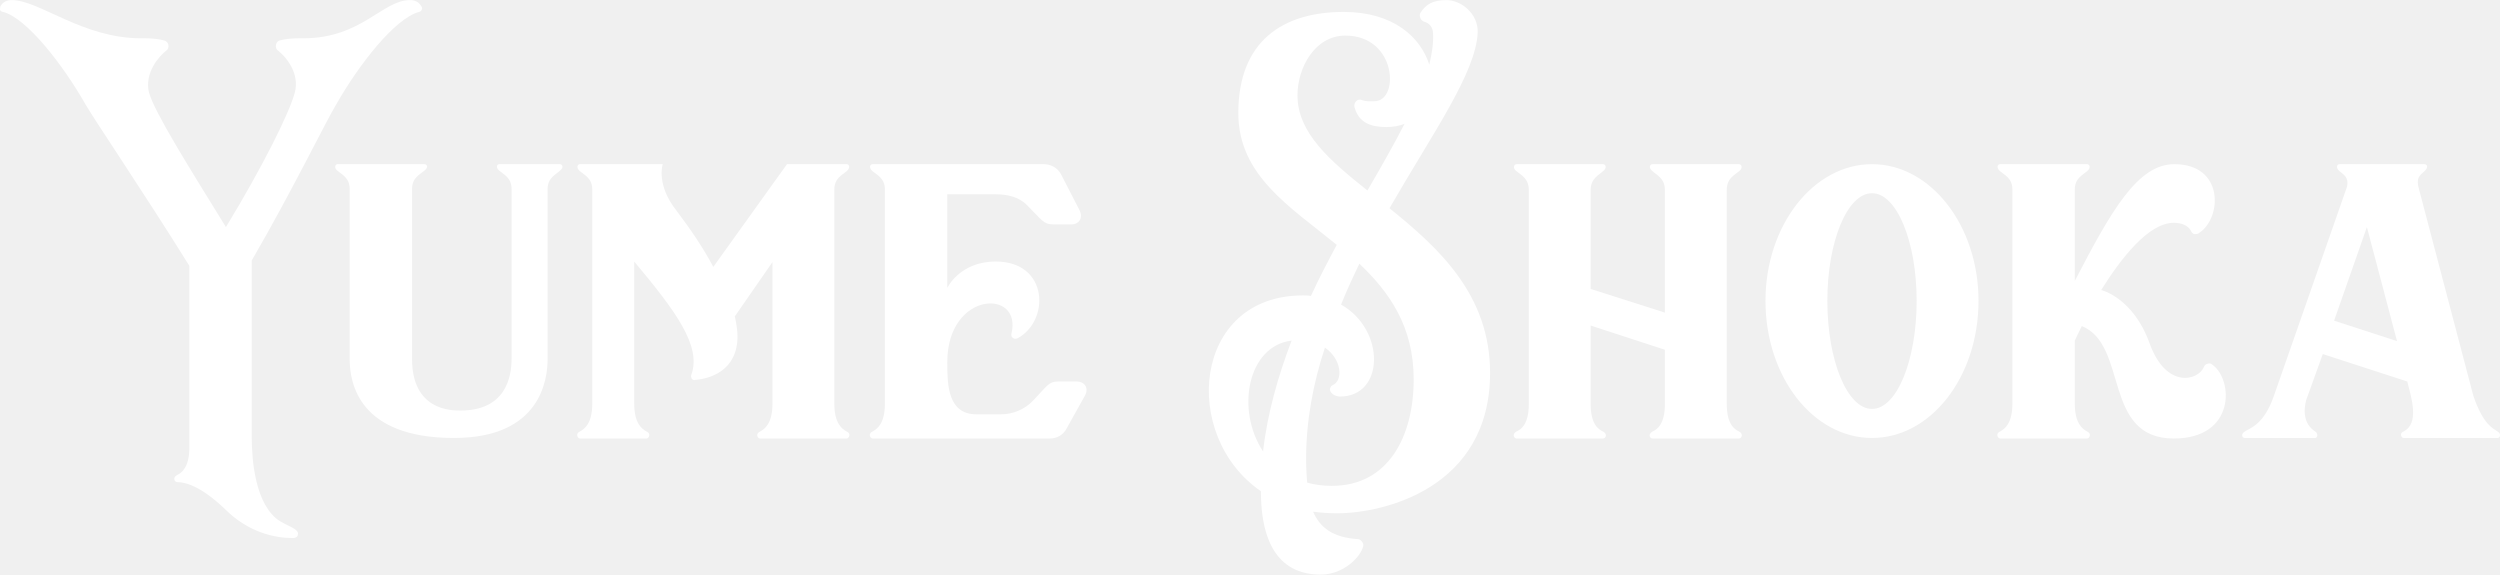
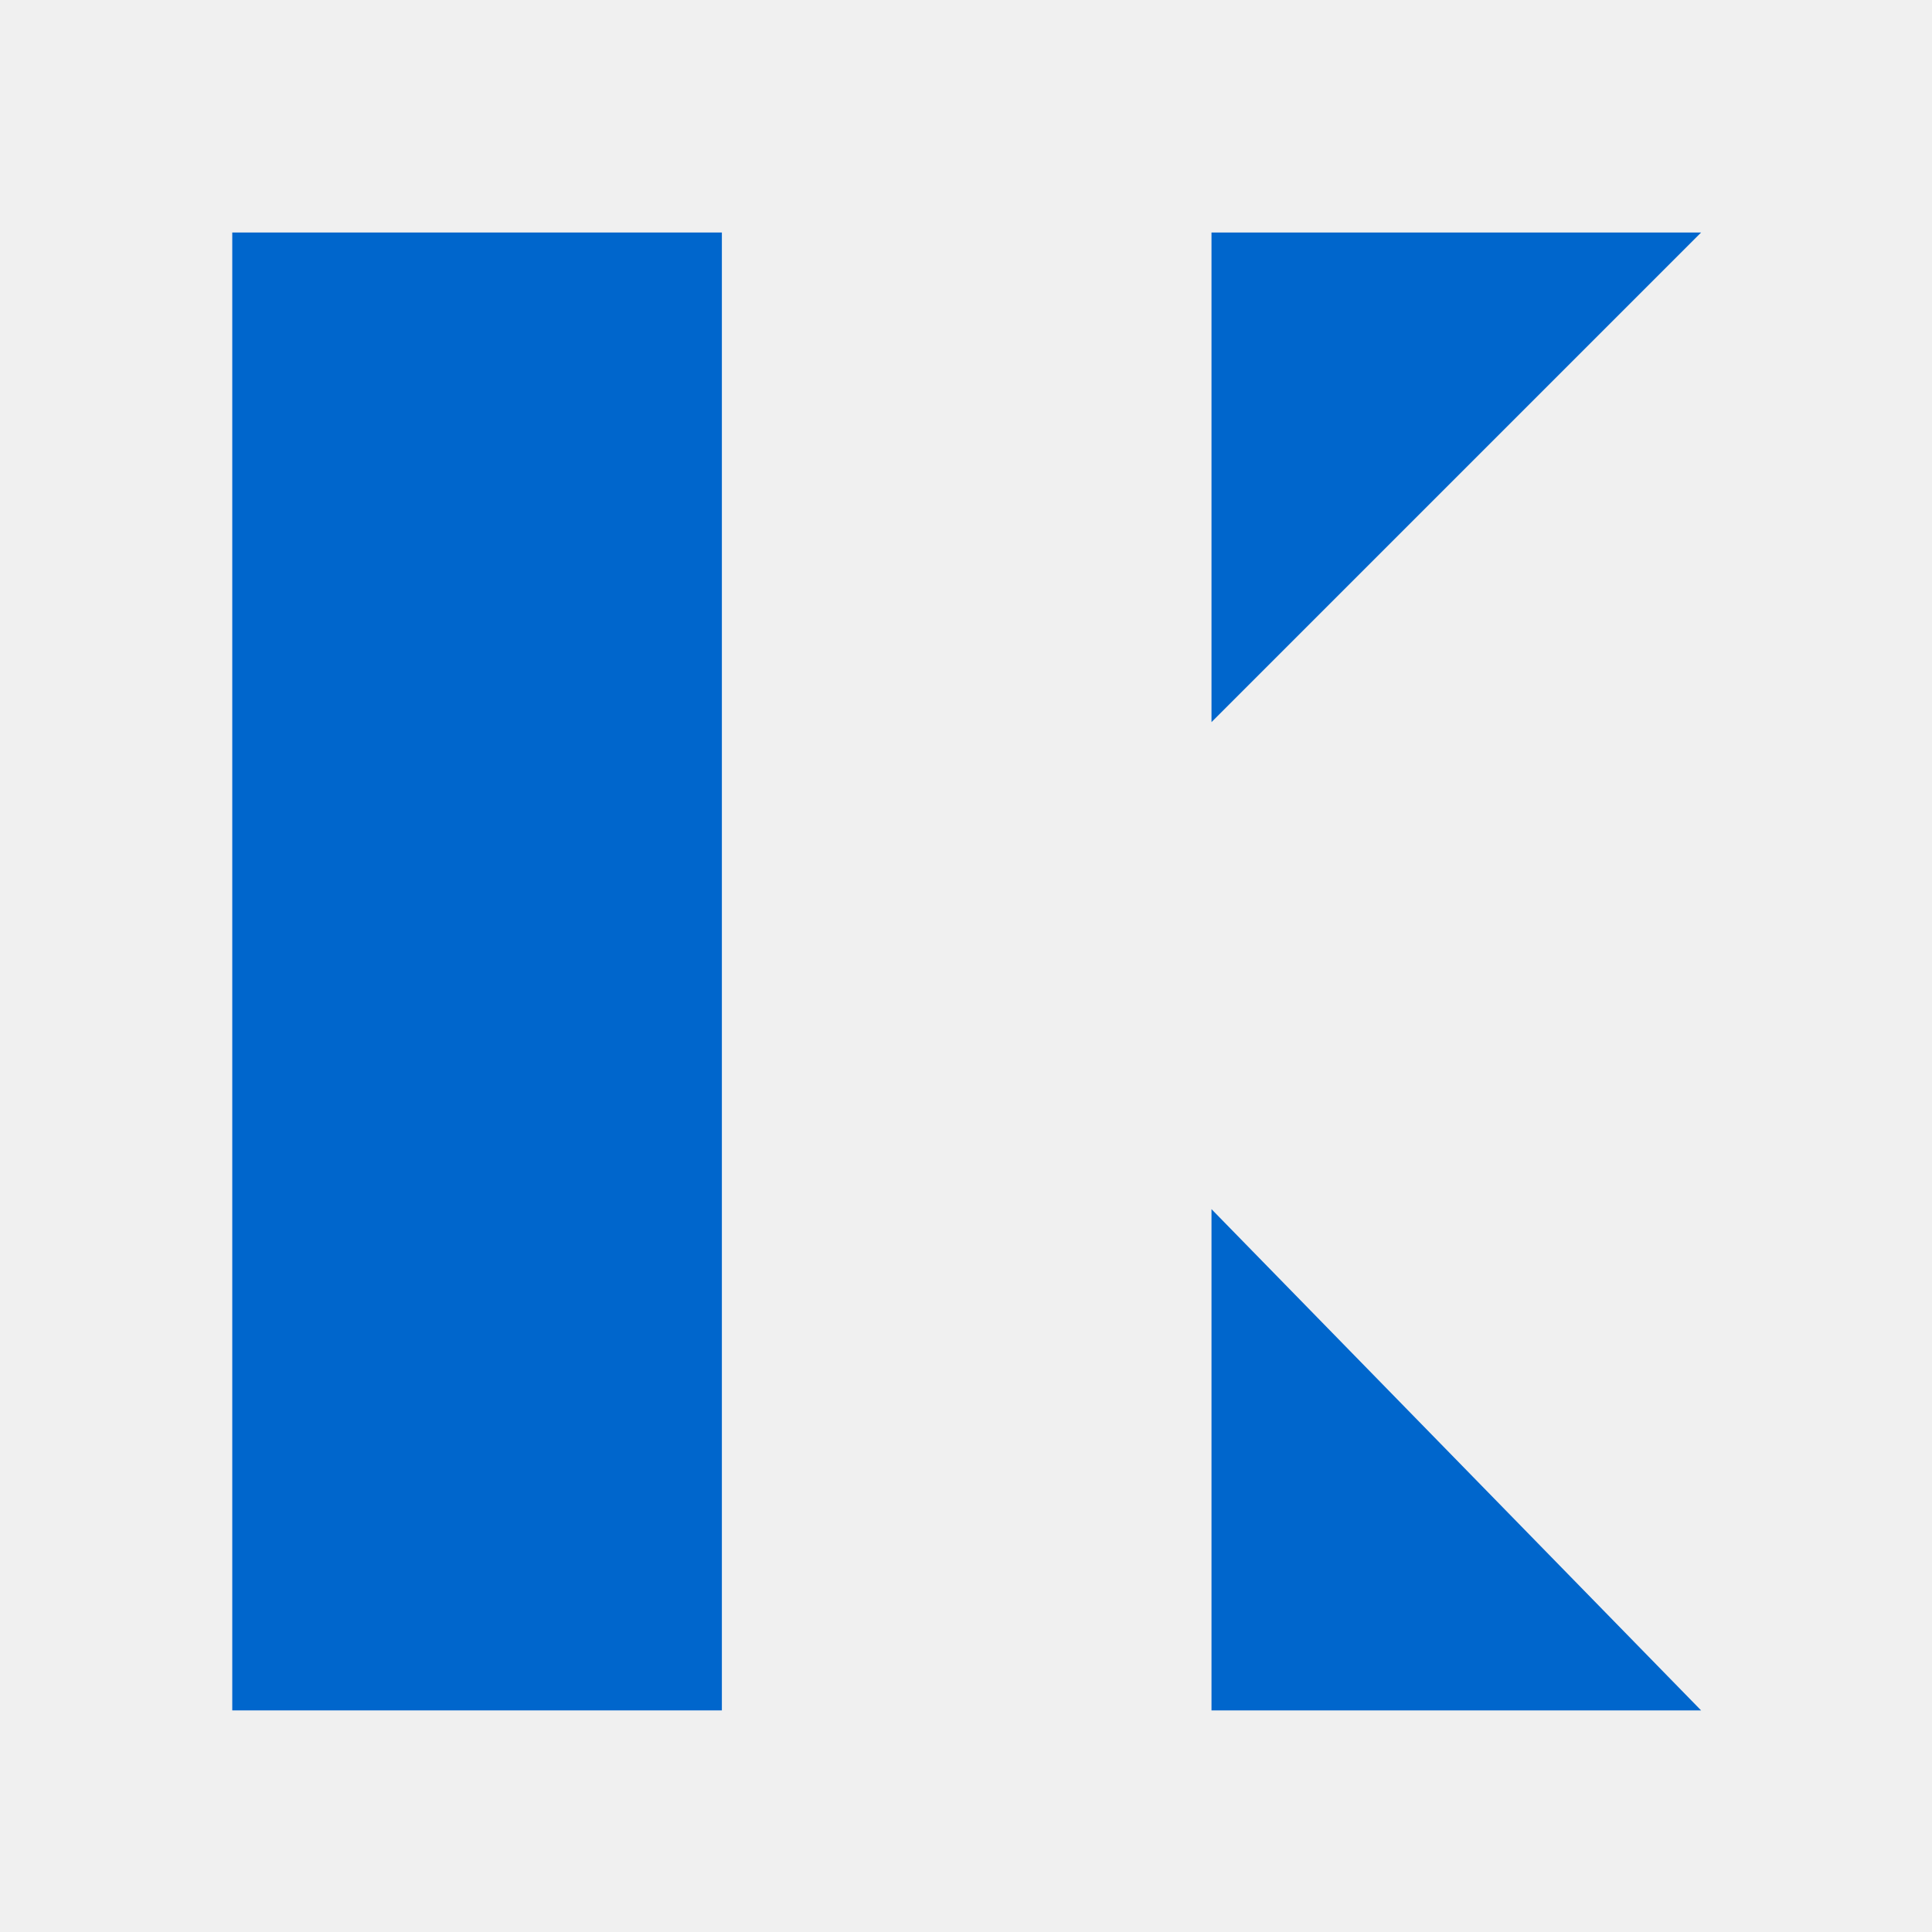
- <svg xmlns="http://www.w3.org/2000/svg" viewBox="-217 0 435 100" fill="#FFFFFF" version="1.1">
-   <g transform="translate(-217 69) scale(1.3)">
-     <g>
-       <path d="M56.376-52.272C56.016-52.848 55.512-53.064 54.864-53.064C51.192-53.064 48.384-47.952 40.608-47.952C40.608-47.952 38.736-48.024 37.440-47.664C37.152-47.592 37.008-47.376 36.936-47.088C36.864-46.728 37.008-46.440 37.224-46.296C38.160-45.576 40.176-43.344 39.456-40.680C38.736-37.944 35.136-30.744 30.240-22.680C25.272-30.744 20.736-37.944 19.944-40.680C19.296-43.344 21.312-45.576 22.248-46.296C22.464-46.440 22.608-46.728 22.536-47.088C22.464-47.376 22.248-47.592 21.960-47.664C20.664-48.024 18.864-47.952 18.864-47.952C11.016-47.952 5.256-53.064 1.584-53.064C0.936-53.064 0.432-52.848 0.072-52.272C0-52.056 0-51.912 0-51.768C0.072-51.624 0.216-51.480 0.432-51.480C3.600-50.616 8.424-44.424 11.448-39.096C12.888-36.648 19.296-27.216 25.344-17.496L25.344 6.840C25.344 9.432 24.336 10.224 23.688 10.512C23.040 10.872 23.400 11.448 23.688 11.448C24.768 11.448 26.856 11.952 30.096 15.048C33.264 18.216 36.792 18.936 39.168 18.936C39.744 18.936 39.888 18.648 39.888 18.360C39.888 17.712 38.592 17.352 37.512 16.704C34.128 14.616 33.696 8.352 33.696 5.544L33.696-18.216C39.096-27.504 43.632-36.864 45.000-39.096C48.024-44.424 52.848-50.616 56.088-51.480C56.232-51.480 56.376-51.624 56.448-51.768C56.520-51.912 56.520-52.056 56.376-52.272Z" />
-       <path d="M74.952-31.104L73.296-31.104L68.472-31.104L66.816-31.104C66.528-31.104 66.312-30.672 66.816-30.240C67.392-29.736 68.472-29.304 68.472-27.792L68.472-5.040C68.472-2.592 67.680 1.872 61.632 1.872C60.408 1.872 55.152 1.872 55.152-5.040L55.152-27.792C55.152-29.304 56.232-29.736 56.808-30.240C57.384-30.672 57.168-31.104 56.808-31.104L55.152-31.104L46.800-31.104L45.144-31.104C44.928-31.104 44.640-30.672 45.144-30.240C45.720-29.736 46.800-29.304 46.800-27.792L46.800-5.040C46.800-1.800 48.024 5.544 60.768 5.544C72.432 5.544 73.296-2.376 73.296-5.040L73.296-27.792C73.296-29.304 74.448-29.736 74.952-30.240C75.528-30.672 75.240-31.104 74.952-31.104Z" />
-       <path d="M113.328 4.680C112.680 4.320 111.672 3.600 111.672 0.936L111.672-27.720C111.672-29.232 112.752-29.664 113.328-30.168C113.904-30.672 113.616-31.104 113.328-31.104L111.672-31.104L109.728-31.104L108.432-31.104L105.336-31.104L95.472-17.352C94.104-19.944 92.376-22.464 90.576-24.840C87.768-28.368 88.704-31.104 88.704-31.104L84.888-31.104L83.304-31.104L79.272-31.104L77.616-31.104C77.328-31.104 77.040-30.672 77.616-30.168C78.192-29.664 79.272-29.232 79.272-27.720L79.272 0.936C79.272 3.600 78.264 4.320 77.616 4.680C76.968 4.968 77.328 5.616 77.616 5.616L79.272 5.616L84.888 5.616L86.544 5.616C86.832 5.616 87.192 4.968 86.544 4.680C85.896 4.320 84.888 3.600 84.888 0.936L84.888-18.072C90.360-11.520 93.960-6.768 92.520-2.880C92.448-2.736 92.520-2.592 92.592-2.376C92.736-2.232 92.880-2.160 93.096-2.232C94.896-2.376 98.712-3.384 98.712-8.064C98.712-8.856 98.568-9.720 98.352-10.728L103.392-18.000L103.392 0.936C103.392 3.600 102.384 4.320 101.736 4.680C101.088 4.968 101.376 5.616 101.736 5.616L103.392 5.616L111.672 5.616L113.328 5.616C113.616 5.616 113.976 4.968 113.328 4.680Z" />
-       <path d="M144.144-2.016C143.424-2.016 142.200-2.016 141.696-2.016C140.328-2.016 140.184-1.440 138.312 0.504C137.160 1.728 135.576 2.376 133.992 2.376L130.680 2.376C126.864 2.376 126.792-1.584 126.792-4.464L126.792-4.608C126.792-14.184 136.944-14.472 135.360-8.352C135.360-8.136 135.360-7.992 135.576-7.848C135.720-7.704 135.936-7.704 136.152-7.776C140.544-10.080 140.400-18.072 133.272-18.072C128.448-18.072 126.792-14.544 126.792-14.544L126.792-27.072L133.272-27.072C134.856-27.072 136.440-26.712 137.520-25.560C139.464-23.616 139.680-23.040 140.976-23.040C141.480-23.040 142.632-23.040 143.424-23.040C144.360-23.040 145.008-23.832 144.504-24.912L141.984-29.808C141.480-30.672 140.616-31.104 139.680-31.104C132.624-31.104 125.496-31.104 118.440-31.104L116.784-31.104C116.496-31.104 116.208-30.672 116.784-30.168C117.360-29.664 118.440-29.232 118.440-27.720L118.440 0.936C118.440 3.600 117.432 4.320 116.784 4.680C116.136 4.968 116.496 5.616 116.784 5.616C124.704 5.616 132.624 5.616 140.544 5.616C141.480 5.616 142.344 5.112 142.776 4.248L145.224-0.144C145.800-1.224 145.080-2.016 144.144-2.016Z" />
-       <path d="" />
-       <path d="M185.976-25.200C191.736-35.208 197.568-43.344 197.784-48.744C197.856-51.264 195.552-53.064 193.608-53.064C191.736-53.064 190.872-52.488 190.152-51.408C190.008-51.192 190.008-50.976 190.080-50.760C190.152-50.472 190.296-50.328 190.584-50.184C191.232-50.040 191.808-49.464 191.808-48.600C191.880-47.304 191.664-45.936 191.304-44.424C190.152-48.096 186.480-51.480 179.856-51.480C171.720-51.480 165.744-47.592 165.744-37.944C165.744-29.592 172.656-25.416 178.920-20.304C177.768-18.144 176.544-15.840 175.464-13.464C175.104-13.536 174.744-13.536 174.384-13.536C159.624-13.536 157.968 5.256 168.768 12.672C168.768 22.608 173.736 23.832 176.760 23.832C179.856 23.832 182.088 21.456 182.448 20.088C182.520 19.872 182.448 19.584 182.304 19.440C182.160 19.224 181.944 19.080 181.728 19.080C178.416 18.864 176.688 17.568 175.752 15.408C176.760 15.552 177.840 15.624 178.992 15.624C185.112 15.624 199.440 12.312 199.440-3.168C199.440-13.608 192.600-19.872 185.976-25.200ZM169.056 7.344C165.384 1.800 166.968-6.768 172.872-7.488C171.072-2.736 169.632 2.232 169.056 7.344ZM173.664-40.320C173.664-43.992 175.968-48.312 180.072-48.312C186.984-48.312 187.344-39.528 183.960-39.528C183.528-39.528 182.952-39.456 182.304-39.672C182.016-39.816 181.728-39.744 181.512-39.528C181.296-39.312 181.224-39.024 181.296-38.736C181.872-36.576 183.600-36.072 185.544-36.072C186.480-36.072 187.272-36.216 187.992-36.504C186.552-33.696 184.824-30.672 183.024-27.576C177.984-31.608 173.664-35.280 173.664-40.320ZM178.272 11.952C177.048 11.952 175.968 11.808 174.960 11.520C174.888 10.584 174.816 9.504 174.816 8.424C174.816 3.240 175.752-1.728 177.336-6.552C179.640-4.968 179.784-2.088 178.344-1.512C178.200-1.440 178.128-1.368 178.056-1.152C177.984-1.008 177.984-0.936 178.056-0.720C178.416 0 179.352 0 179.352 0C185.328 0 185.472-8.928 179.496-12.312C180.216-14.112 181.080-15.984 181.944-17.784C185.976-13.968 189.216-9.360 189.216-2.304C189.216 5.328 185.832 11.952 178.272 11.952Z" />
-       <path d="M202.968 4.680C202.320 5.040 202.680 5.616 202.968 5.616L204.624 5.616L212.904 5.616L214.560 5.616C214.920 5.616 215.208 5.040 214.560 4.680C213.912 4.392 212.904 3.672 212.904 1.008L212.904-9.504L222.840-6.264L222.840 1.008C222.840 3.672 221.832 4.392 221.184 4.680C220.536 5.040 220.824 5.616 221.184 5.616L222.840 5.616L231.120 5.616L232.776 5.616C233.064 5.616 233.424 5.040 232.776 4.680C232.128 4.392 231.120 3.672 231.120 1.008L231.120-27.648C231.120-29.232 232.200-29.664 232.776-30.168C233.352-30.600 233.064-31.104 232.776-31.104L231.120-31.104L222.840-31.104L221.184-31.104C220.824-31.104 220.608-30.600 221.184-30.168C221.688-29.664 222.840-29.232 222.840-27.648L222.840-11.232L212.904-14.400L212.904-27.648C212.904-29.232 214.056-29.664 214.560-30.168C215.136-30.600 214.920-31.104 214.560-31.104L212.904-31.104L204.624-31.104L202.968-31.104C202.680-31.104 202.392-30.600 202.968-30.168C203.544-29.664 204.624-29.232 204.624-27.648L204.624 1.008C204.624 3.672 203.616 4.392 202.968 4.680Z" />
-       <path d="M250.560-31.104C242.712-31.104 236.304-22.896 236.304-12.816C236.304-2.592 242.712 5.544 250.560 5.544C258.408 5.544 264.816-2.592 264.816-12.816C264.816-22.896 258.408-31.104 250.560-31.104ZM250.560 1.656C247.248 1.656 244.584-4.824 244.584-12.816C244.584-20.736 247.248-27.216 250.560-27.216C253.872-27.216 256.536-20.736 256.536-12.816C256.536-4.824 253.872 1.656 250.560 1.656Z" />
-       <path d="M296.136-4.248C295.920-4.464 295.704-4.464 295.488-4.392C295.200-4.320 295.056-4.176 294.984-3.960C294.264-2.160 289.944-0.936 287.712-7.128C285.552-13.176 281.304-14.256 281.232-14.256C283.896-18.504 287.568-23.256 290.952-23.256C291.888-23.256 292.824-22.968 293.256-22.176C293.328-21.960 293.472-21.816 293.688-21.744C293.976-21.744 294.192-21.744 294.336-21.888C297.432-23.904 297.720-31.104 291.024-31.104C286.128-31.104 282.600-24.912 277.704-15.480L277.704-27.720C277.704-29.232 278.784-29.664 279.360-30.168C279.936-30.672 279.648-31.104 279.360-31.104L277.704-31.104L269.352-31.104L267.696-31.104C267.408-31.104 267.120-30.672 267.696-30.168C268.272-29.664 269.352-29.232 269.352-27.720L269.352 0.936C269.352 3.600 268.344 4.320 267.696 4.680C267.048 4.968 267.408 5.616 267.696 5.616L269.352 5.616L277.704 5.616L279.360 5.616C279.648 5.616 280.008 4.968 279.360 4.680C278.712 4.320 277.704 3.600 277.704 0.936L277.704-7.488C277.704-7.488 278.064-8.280 278.640-9.432C284.904-6.912 281.376 5.616 290.952 5.616C299.232 5.616 298.944-2.232 296.136-4.248Z" />
-       <path d="M334.296 4.680C333.720 4.248 332.424 3.888 331.056-0.072L323.784-27.720C323.352-29.232 323.784-29.520 324.504-30.168C325.080-30.672 324.864-31.104 324.504-31.104L314.568-31.104L313.128-31.104C312.840-31.104 312.552-30.672 313.128-30.168C313.632-29.736 314.424-29.376 314.136-28.080L304.344-0.072C302.976 3.888 301.032 4.248 300.456 4.680C299.880 5.040 300.096 5.544 300.456 5.544L309.888 5.544C310.176 5.544 310.320 4.968 309.888 4.680C309.456 4.392 307.944 3.384 308.664 0.504L310.896-5.688L322.200-2.016C322.776 0.216 323.856 3.600 321.696 4.680C321.120 4.896 321.408 5.544 321.696 5.544L334.296 5.544C334.584 5.544 334.872 5.040 334.296 4.680ZM312.408-10.152L316.800-22.680L320.832-7.416L312.408-10.152Z" />
-     </g>
-   </g>
+ <svg xmlns="http://www.w3.org/2000/svg" width="1417" height="1417" viewBox="0 0 1417 1417">
+   <defs>
+     <style>
+       .cls-1 {
+         fill: #06c;
+         fill-rule: evenodd;
+       }
+     </style>
+   </defs>
+   <path id="rectangular" class="cls-1" d="M170.35,170.525h359.1V1254.47H170.35V170.525Z" />
+   <path id="triangle-down" class="cls-1" d="M888.55,1254.47h359.1L888.55,886.825V1254.47Z" />
+   <path id="triangle-up" class="cls-1" d="M888.55,170.525h359.1l-359.1,359.1v-359.1Z" />
</svg>
